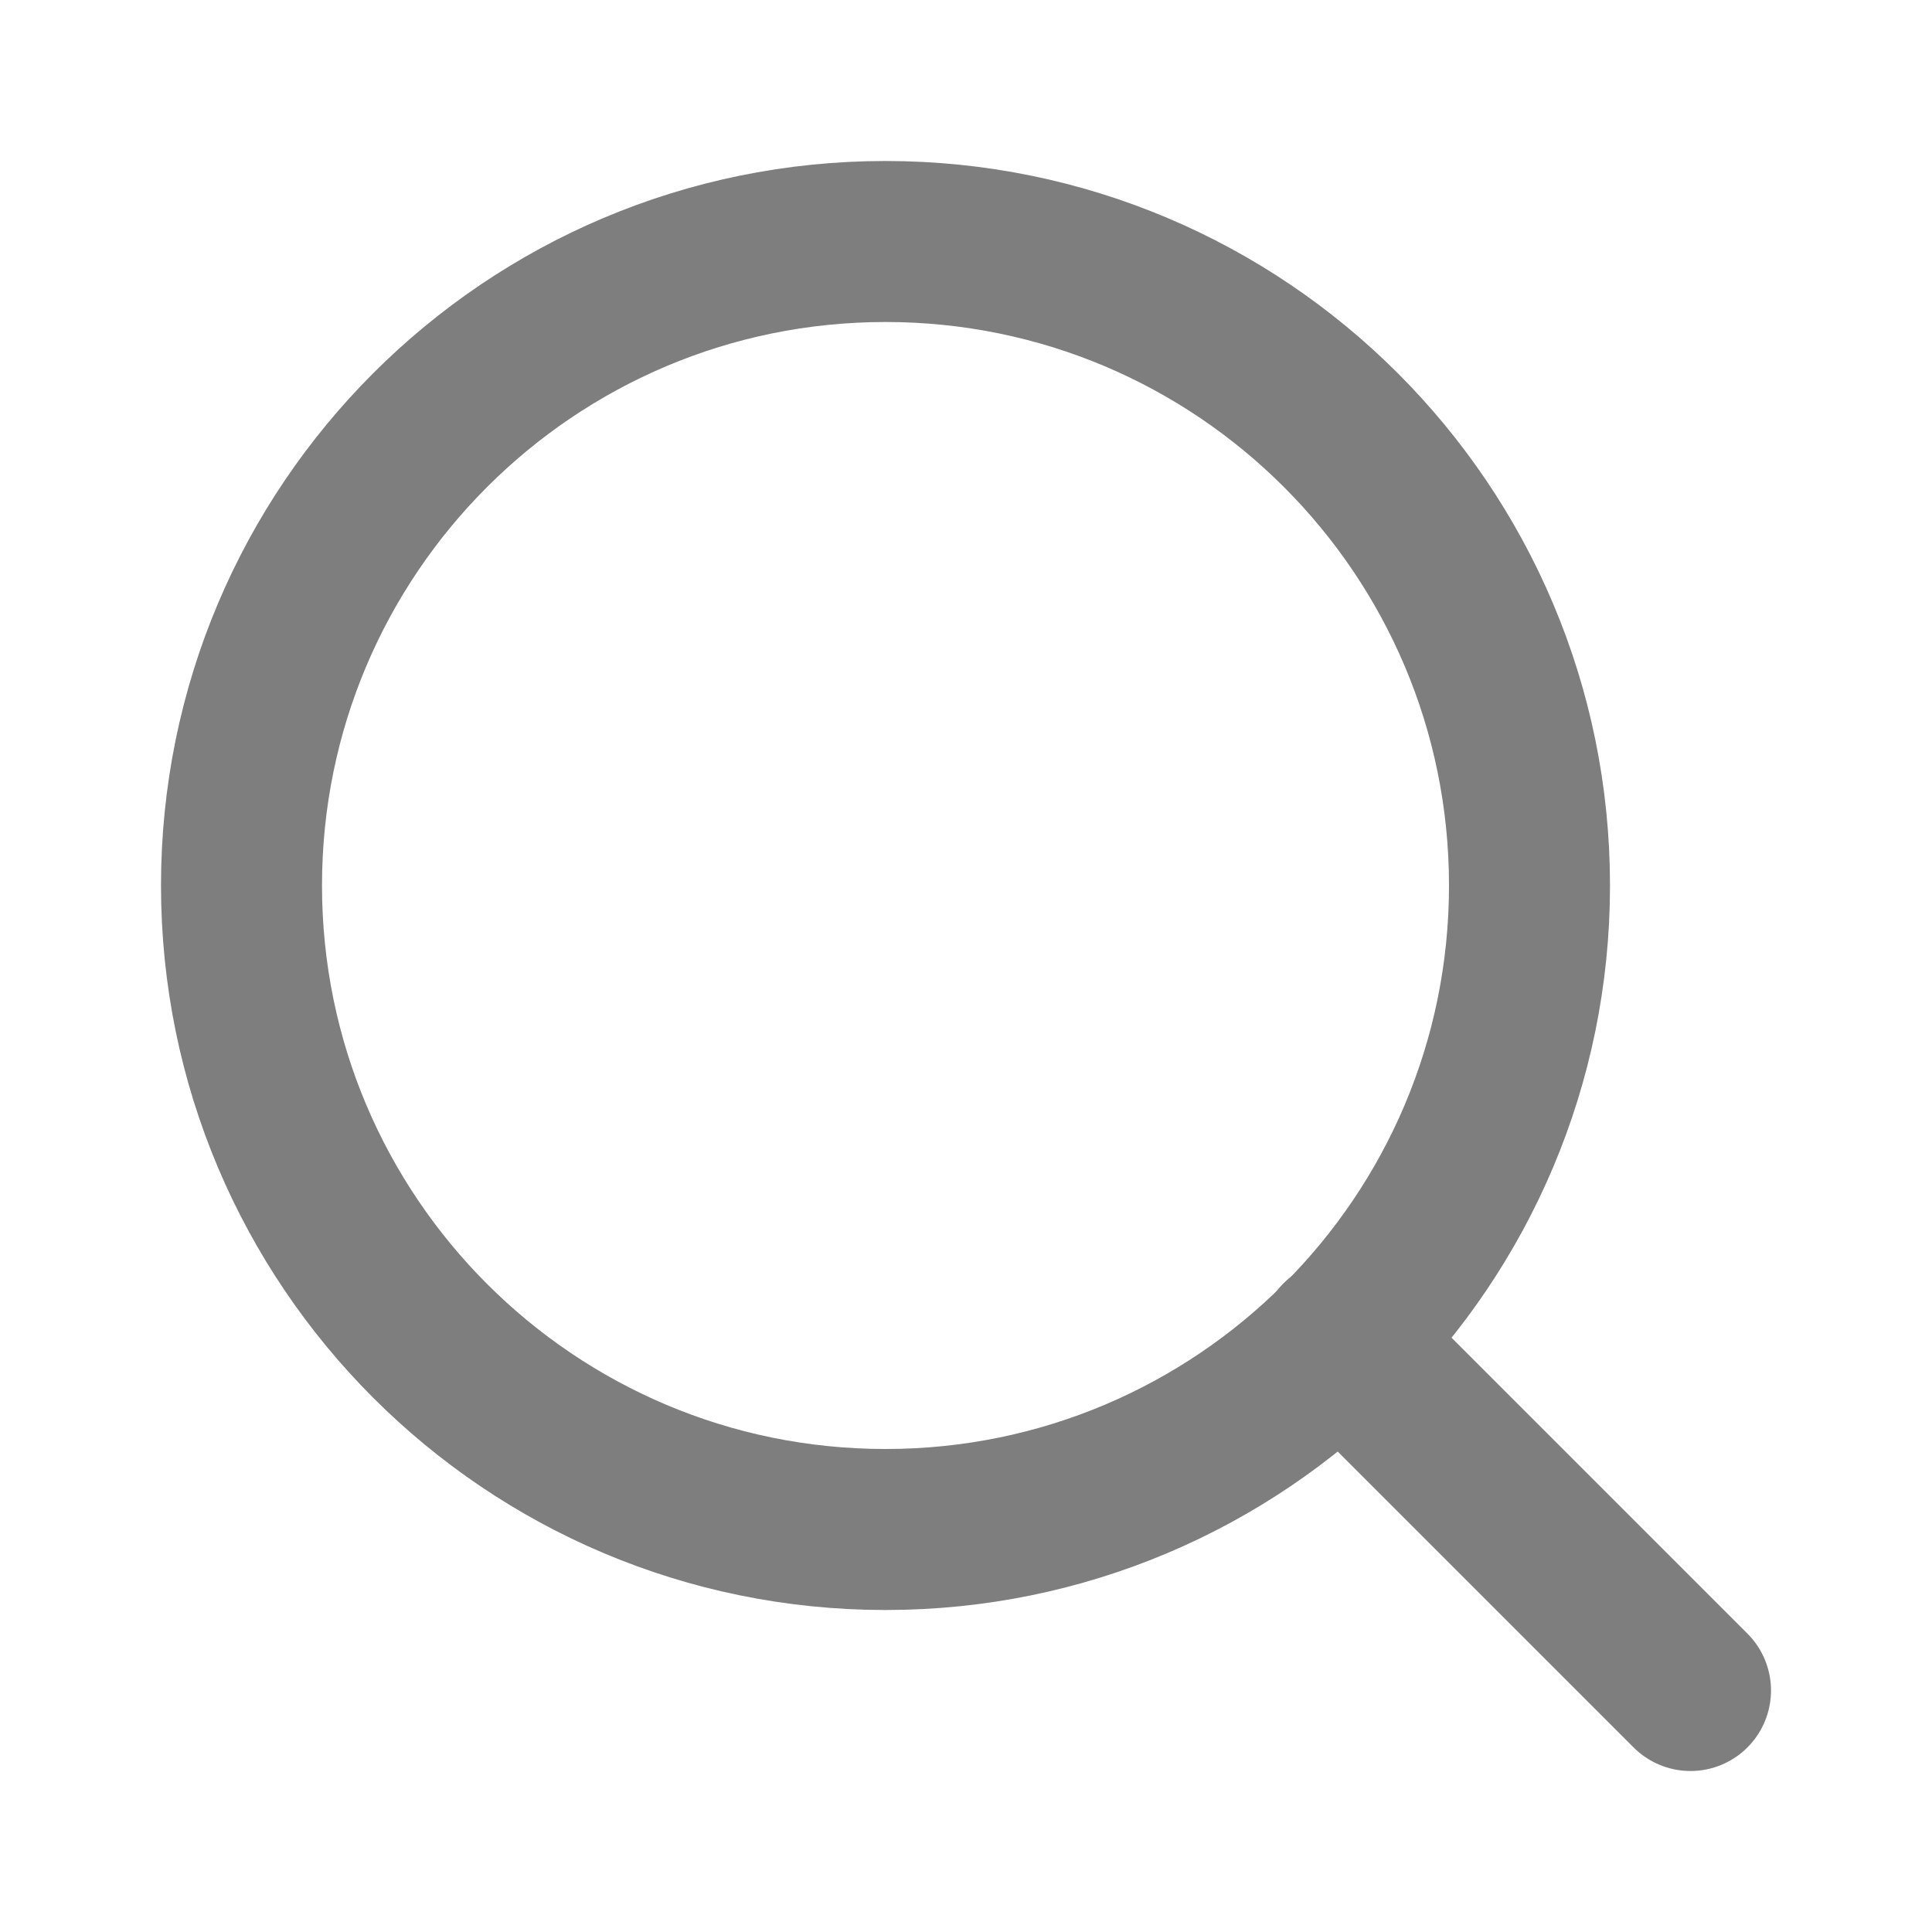
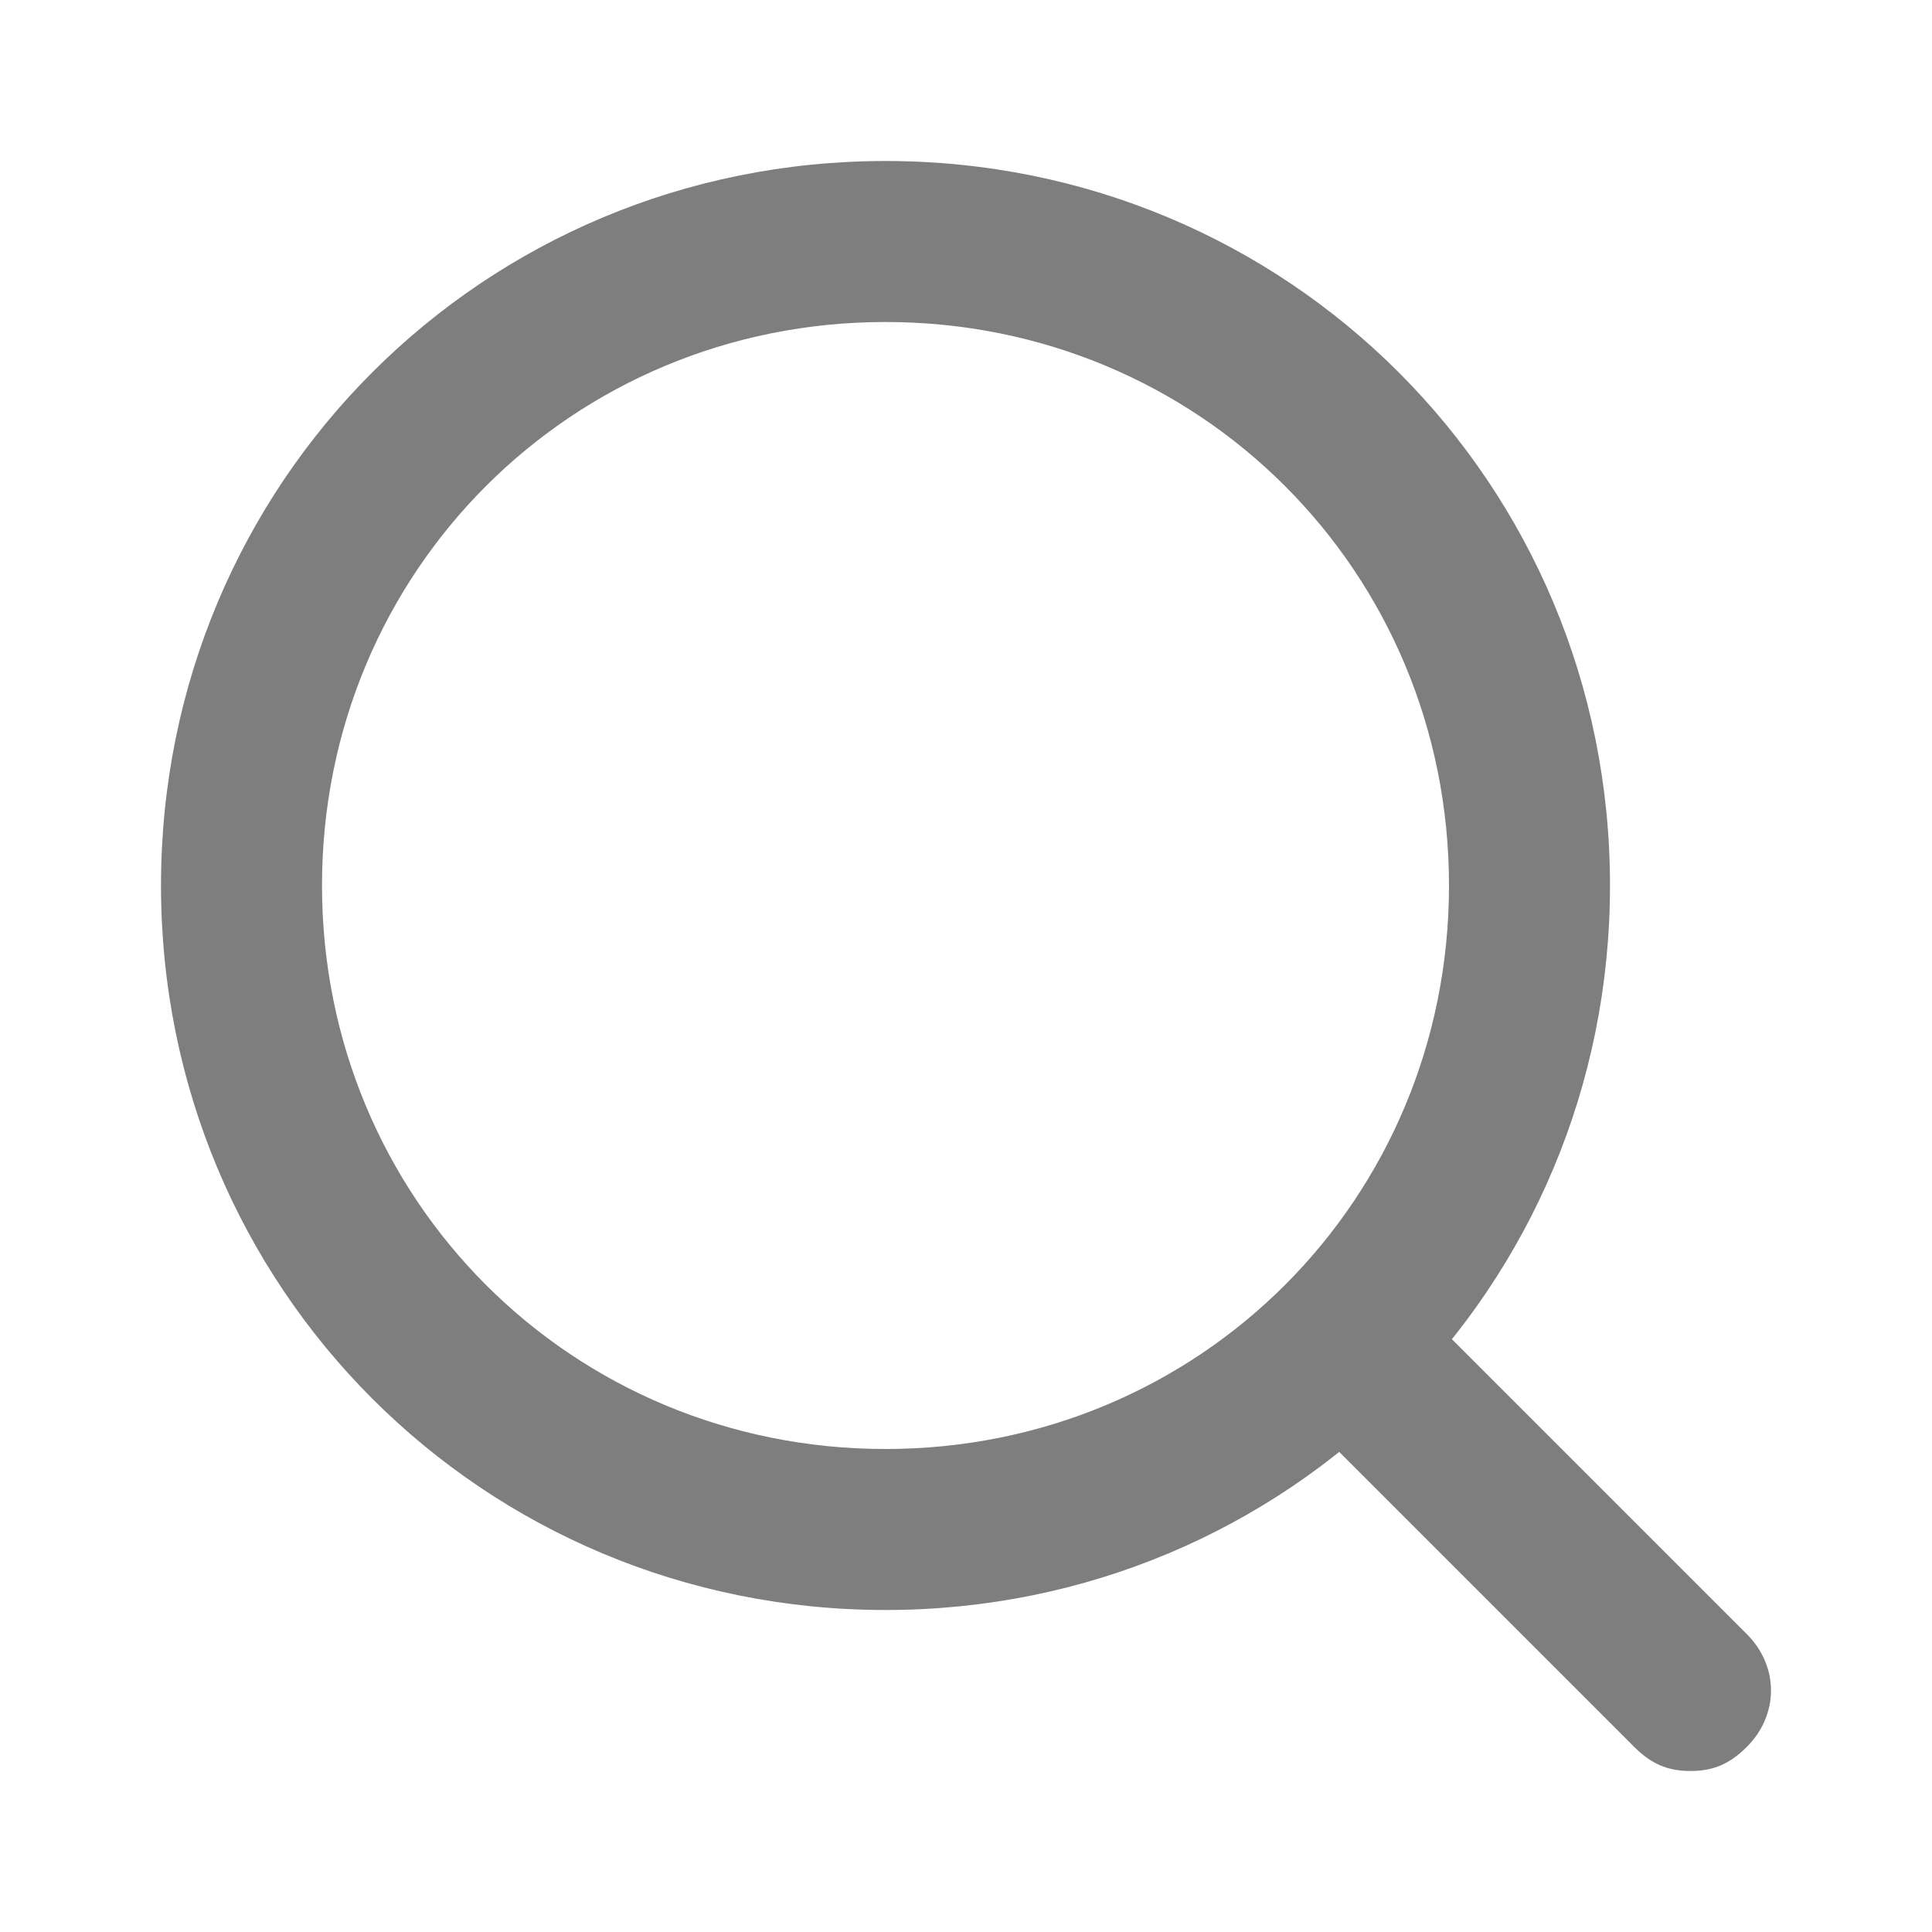
- <svg xmlns="http://www.w3.org/2000/svg" width="24" height="24" viewBox="0 0 24 24" fill="none">
-   <path d="M11 19C15.418 19 19 15.418 19 11C19 6.582 15.418 3 11 3C6.582 3 3 6.582 3 11C3 15.418 6.582 19 11 19Z" stroke="#7E7E7E" stroke-width="2" stroke-linecap="round" stroke-linejoin="round" />
-   <path d="M21 21L16.65 16.65" stroke="#7E7E7E" stroke-width="2" stroke-linecap="round" stroke-linejoin="round" />
+ <svg xmlns="http://www.w3.org/2000/svg" version="1.1" id="Слой_1" x="0px" y="0px" viewBox="0 0 24 24" style="enable-background:new 0 0 24 24;" xml:space="preserve">
+   <style type="text/css">
+ 	.st0{fill:#7E7E7E;}
+ </style>
+   <path class="st0" d="M11,20c-5,0-9-4-9-9c0-5,4-9,9-9c5,0,9,4,9,9C20,16,16,20,11,20z M11,4c-3.9,0-7,3.1-7,7c0,3.9,3.1,7,7,7  c3.9,0,7-3.1,7-7C18,7.1,14.9,4,11,4z" />
+   <path class="st0" d="M21,22c-0.3,0-0.5-0.1-0.7-0.3l-4.3-4.3c-0.4-0.4-0.4-1,0-1.4s1-0.4,1.4,0l4.3,4.3c0.4,0.4,0.4,1,0,1.4  C21.5,21.9,21.3,22,21,22z" />
</svg>
